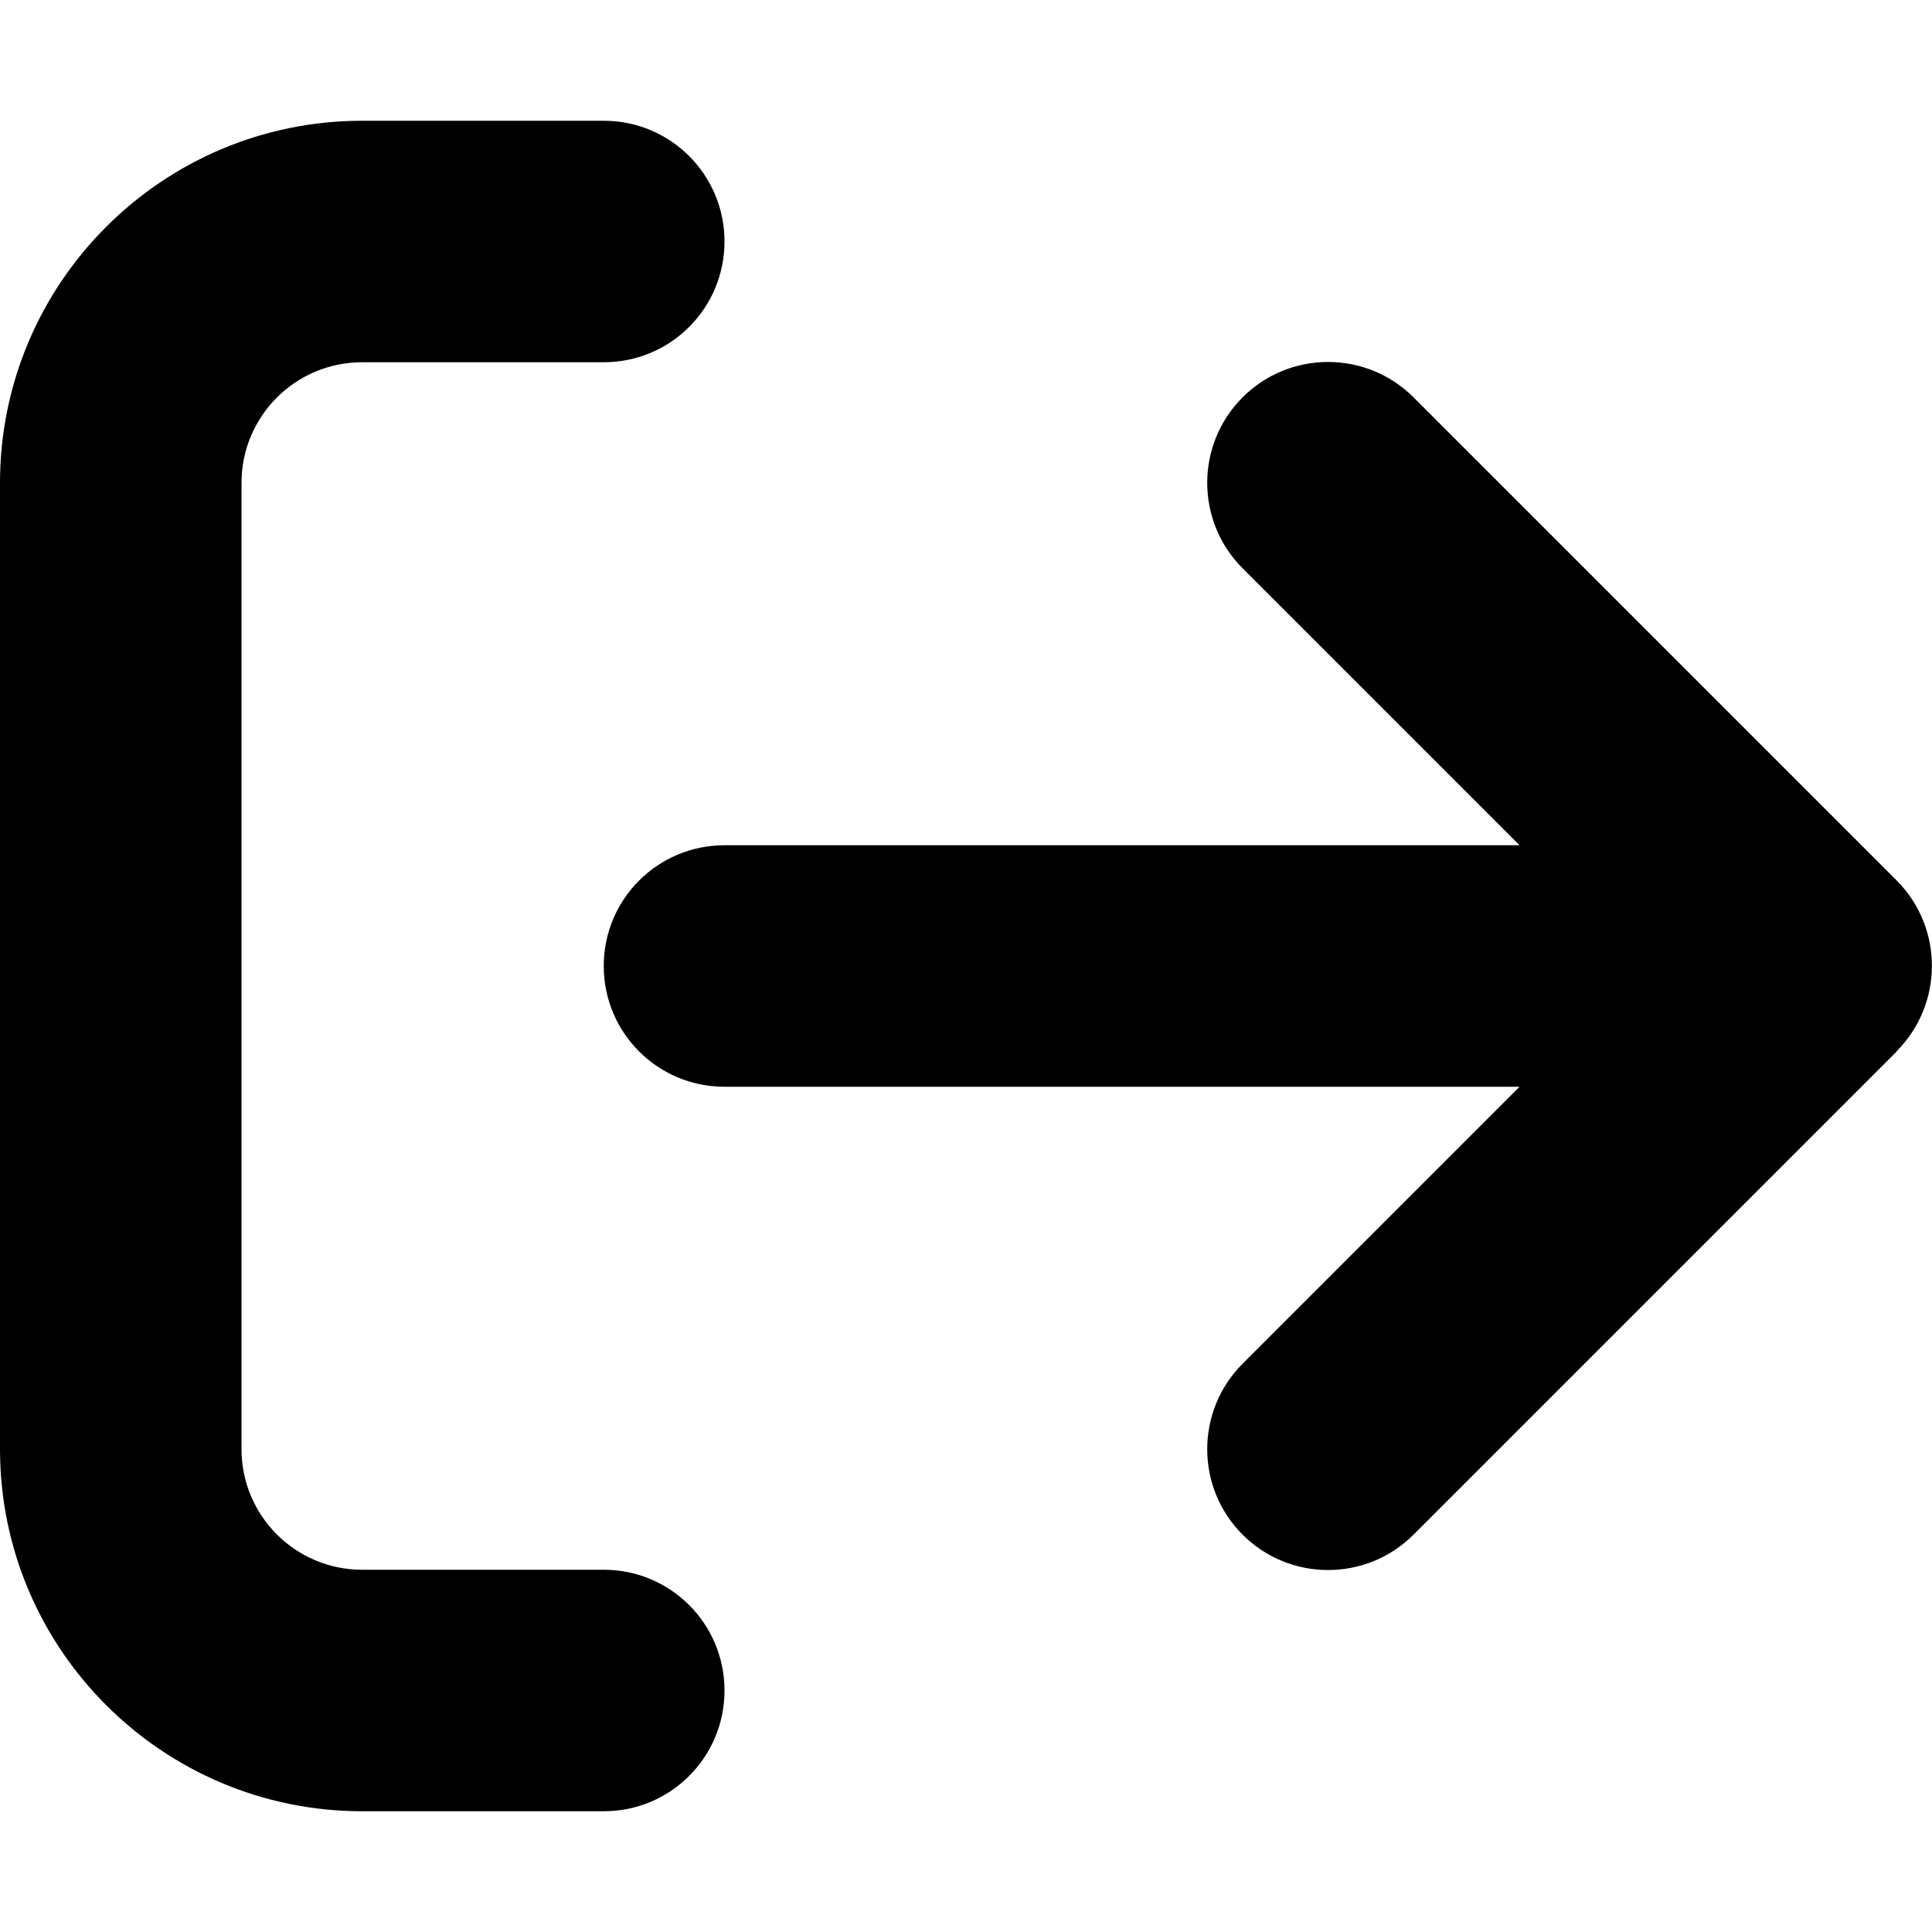
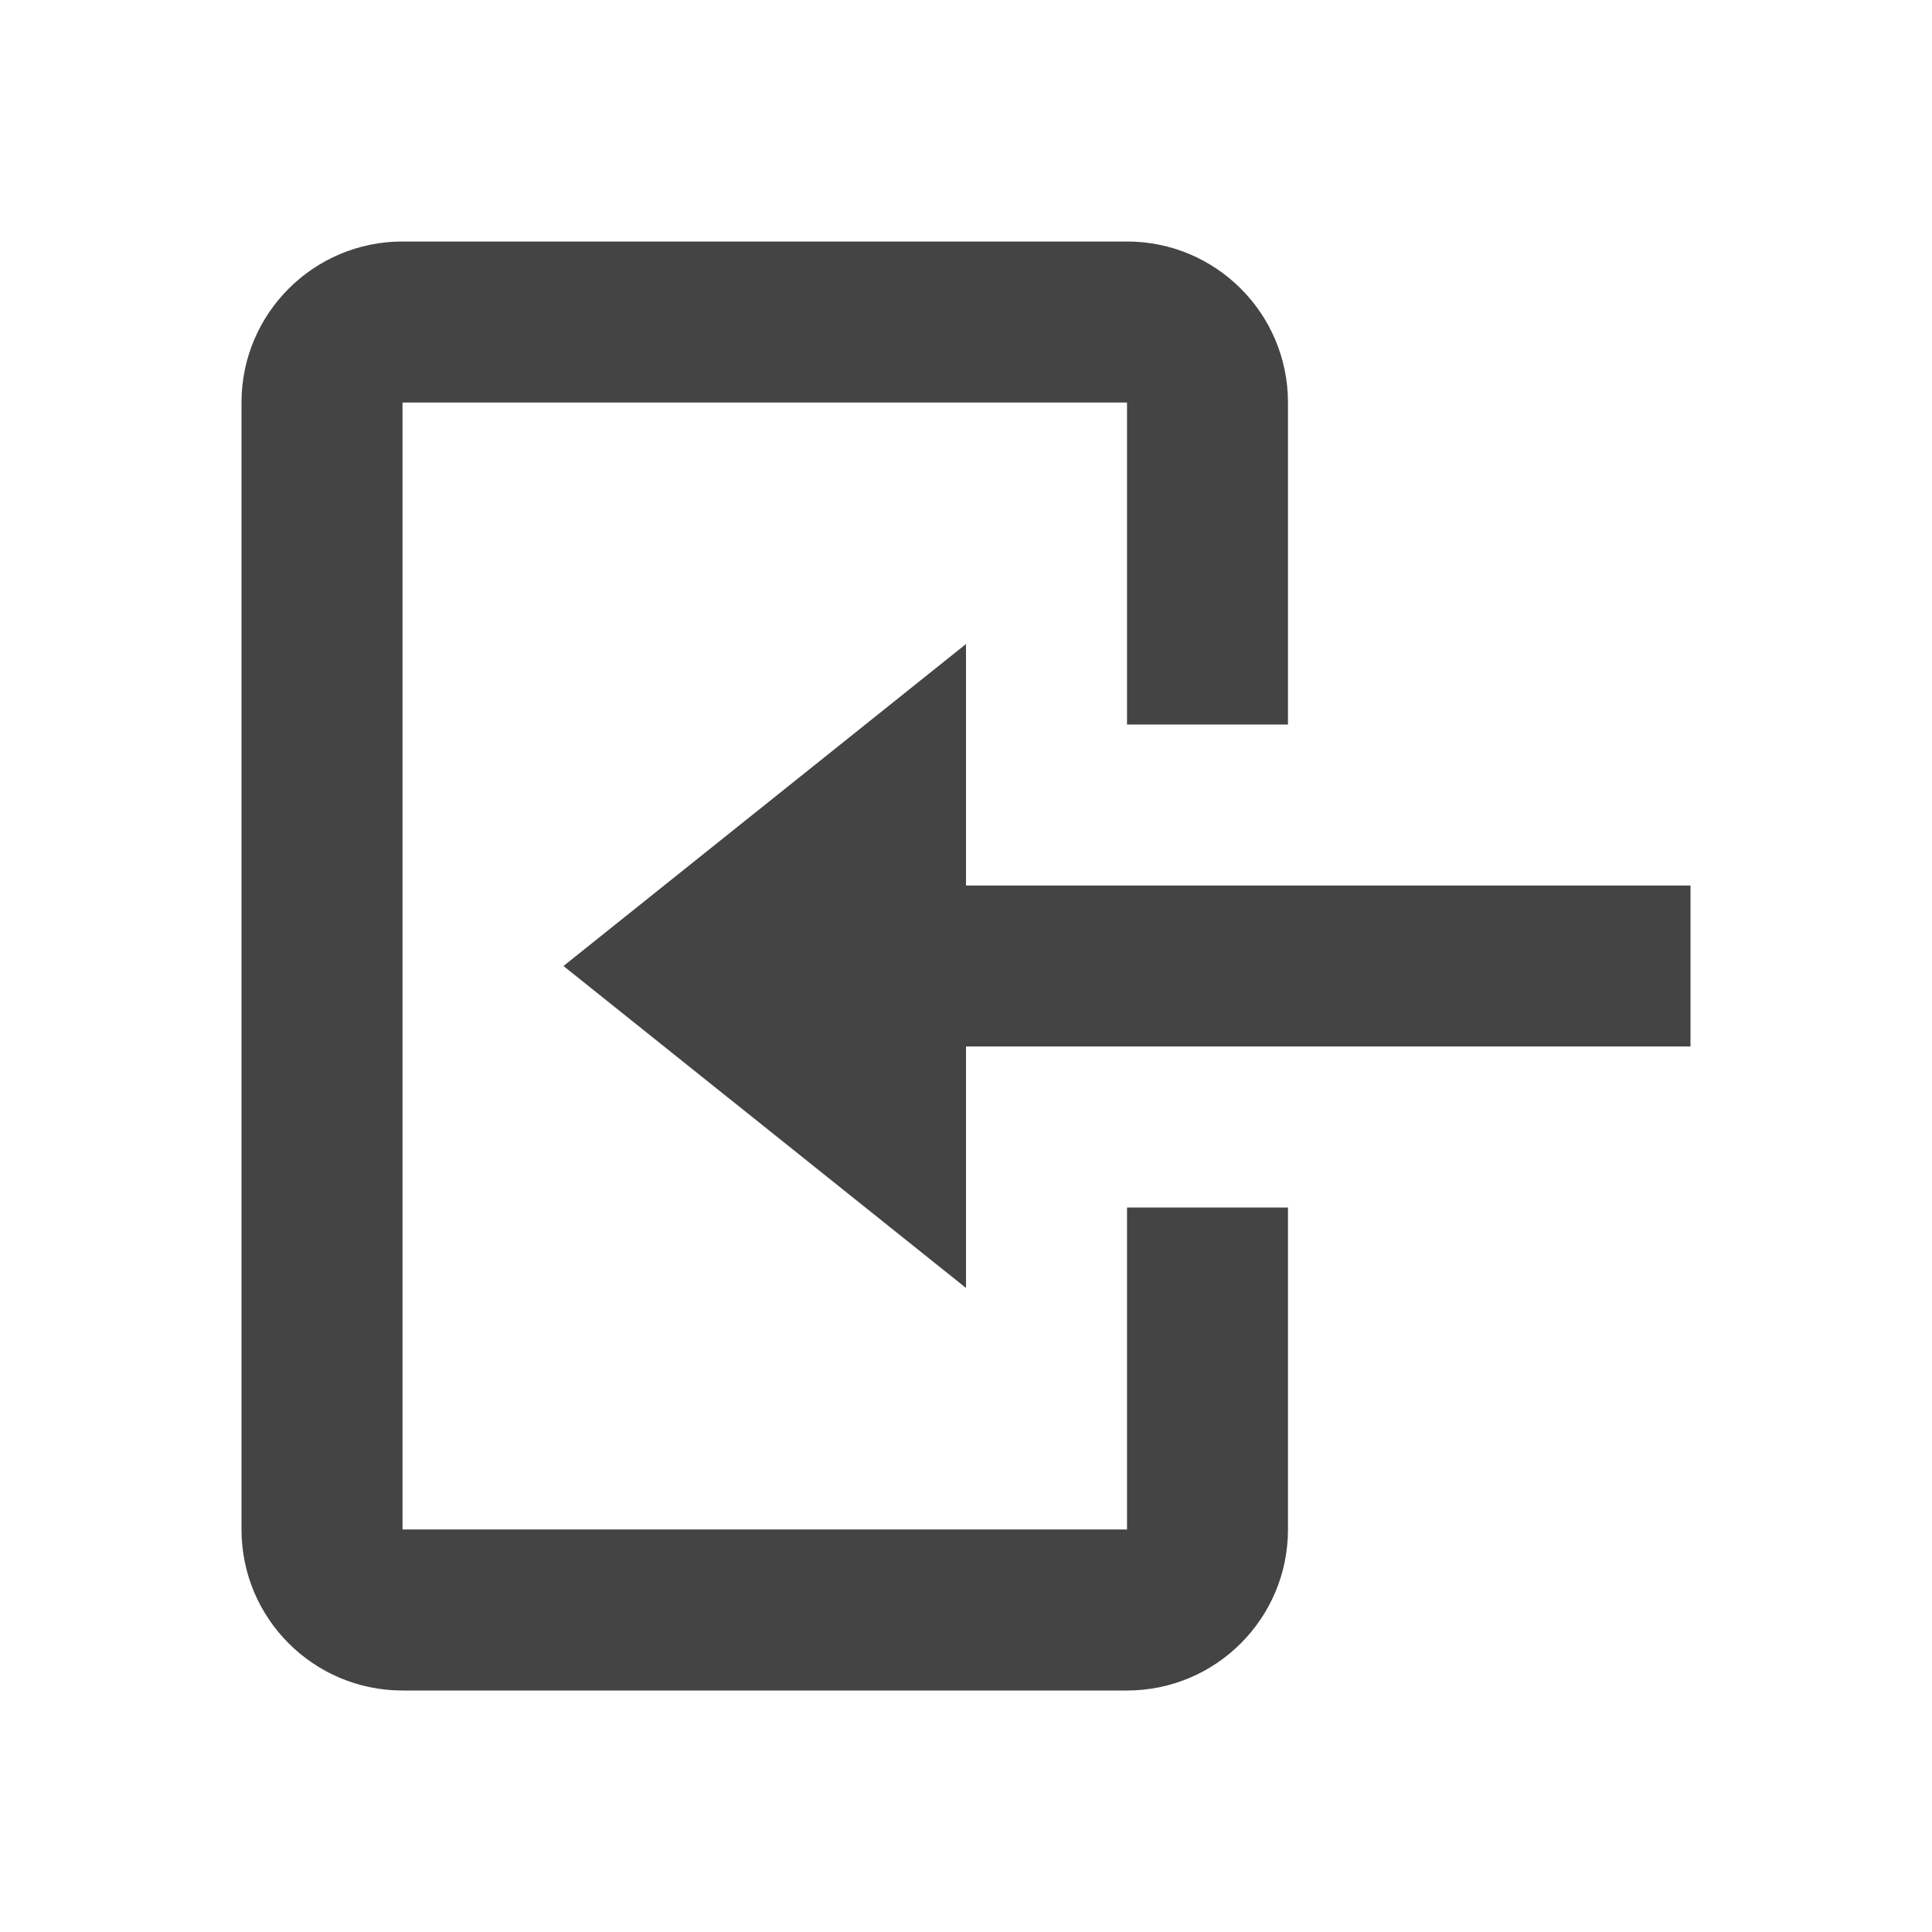
- <svg xmlns="http://www.w3.org/2000/svg" height="1em" viewBox="0 0 512 512">
-   <path d="M502.6 278.6c12.5-12.5 12.5-32.8 0-45.3l-128-128c-12.5-12.5-32.8-12.5-45.3 0s-12.5 32.8 0 45.3L402.7 224 192 224c-17.7 0-32 14.3-32 32s14.3 32 32 32l210.7 0-73.4 73.4c-12.5 12.5-12.5 32.8 0 45.3s32.8 12.5 45.3 0l128-128zM160 96c17.7 0 32-14.3 32-32s-14.3-32-32-32L96 32C43 32 0 75 0 128L0 384c0 53 43 96 96 96l64 0c17.7 0 32-14.3 32-32s-14.3-32-32-32l-64 0c-17.7 0-32-14.3-32-32l0-256c0-17.7 14.3-32 32-32l64 0z" />
+ <svg xmlns="http://www.w3.org/2000/svg" width="32" height="32" viewBox="0 0 32 32" fill="none">
+   <path d="M6.667 28H18.667C20.139 28 21.333 26.806 21.333 25.333V20H18.667V25.333H6.667V6.667H18.667V12H21.333V6.667C21.333 5.194 20.139 4 18.667 4H6.667C5.194 4 4 5.194 4 6.667V25.333C4 26.806 5.194 28 6.667 28ZM16 21.333V17.333H28V14.667H16V10.667L9.333 16L16 21.333Z" fill="#444444" />
</svg>
